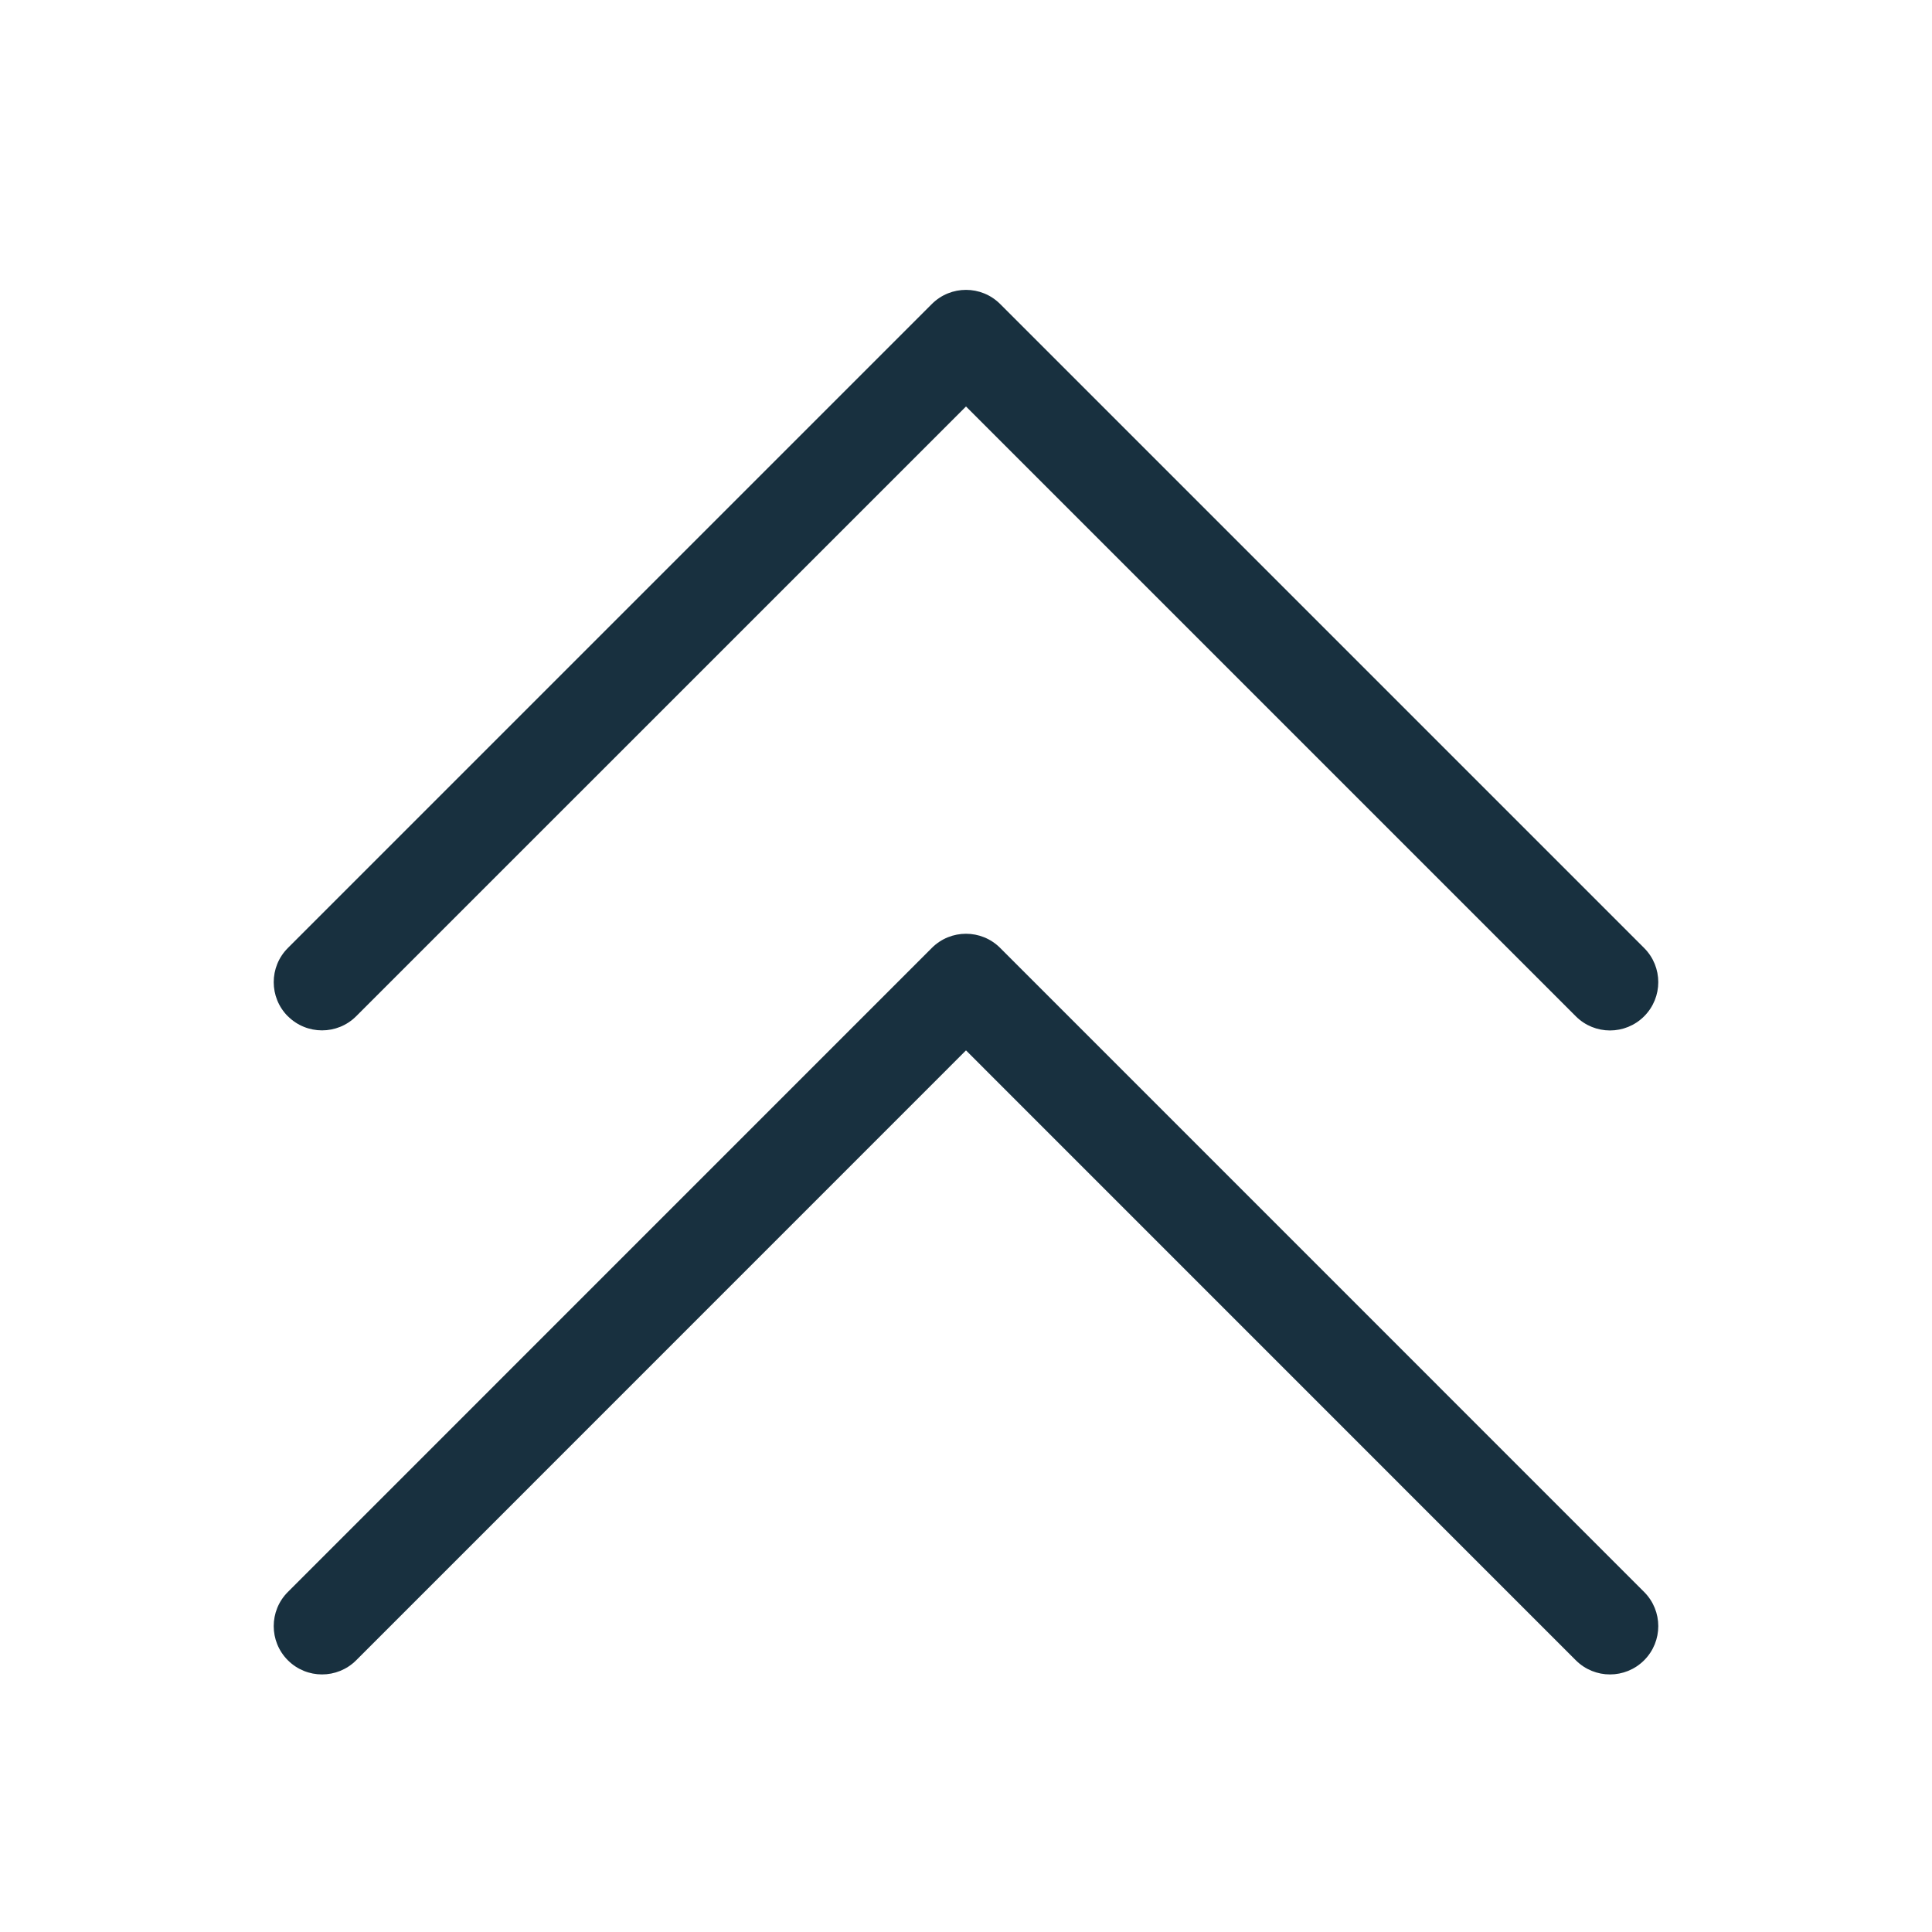
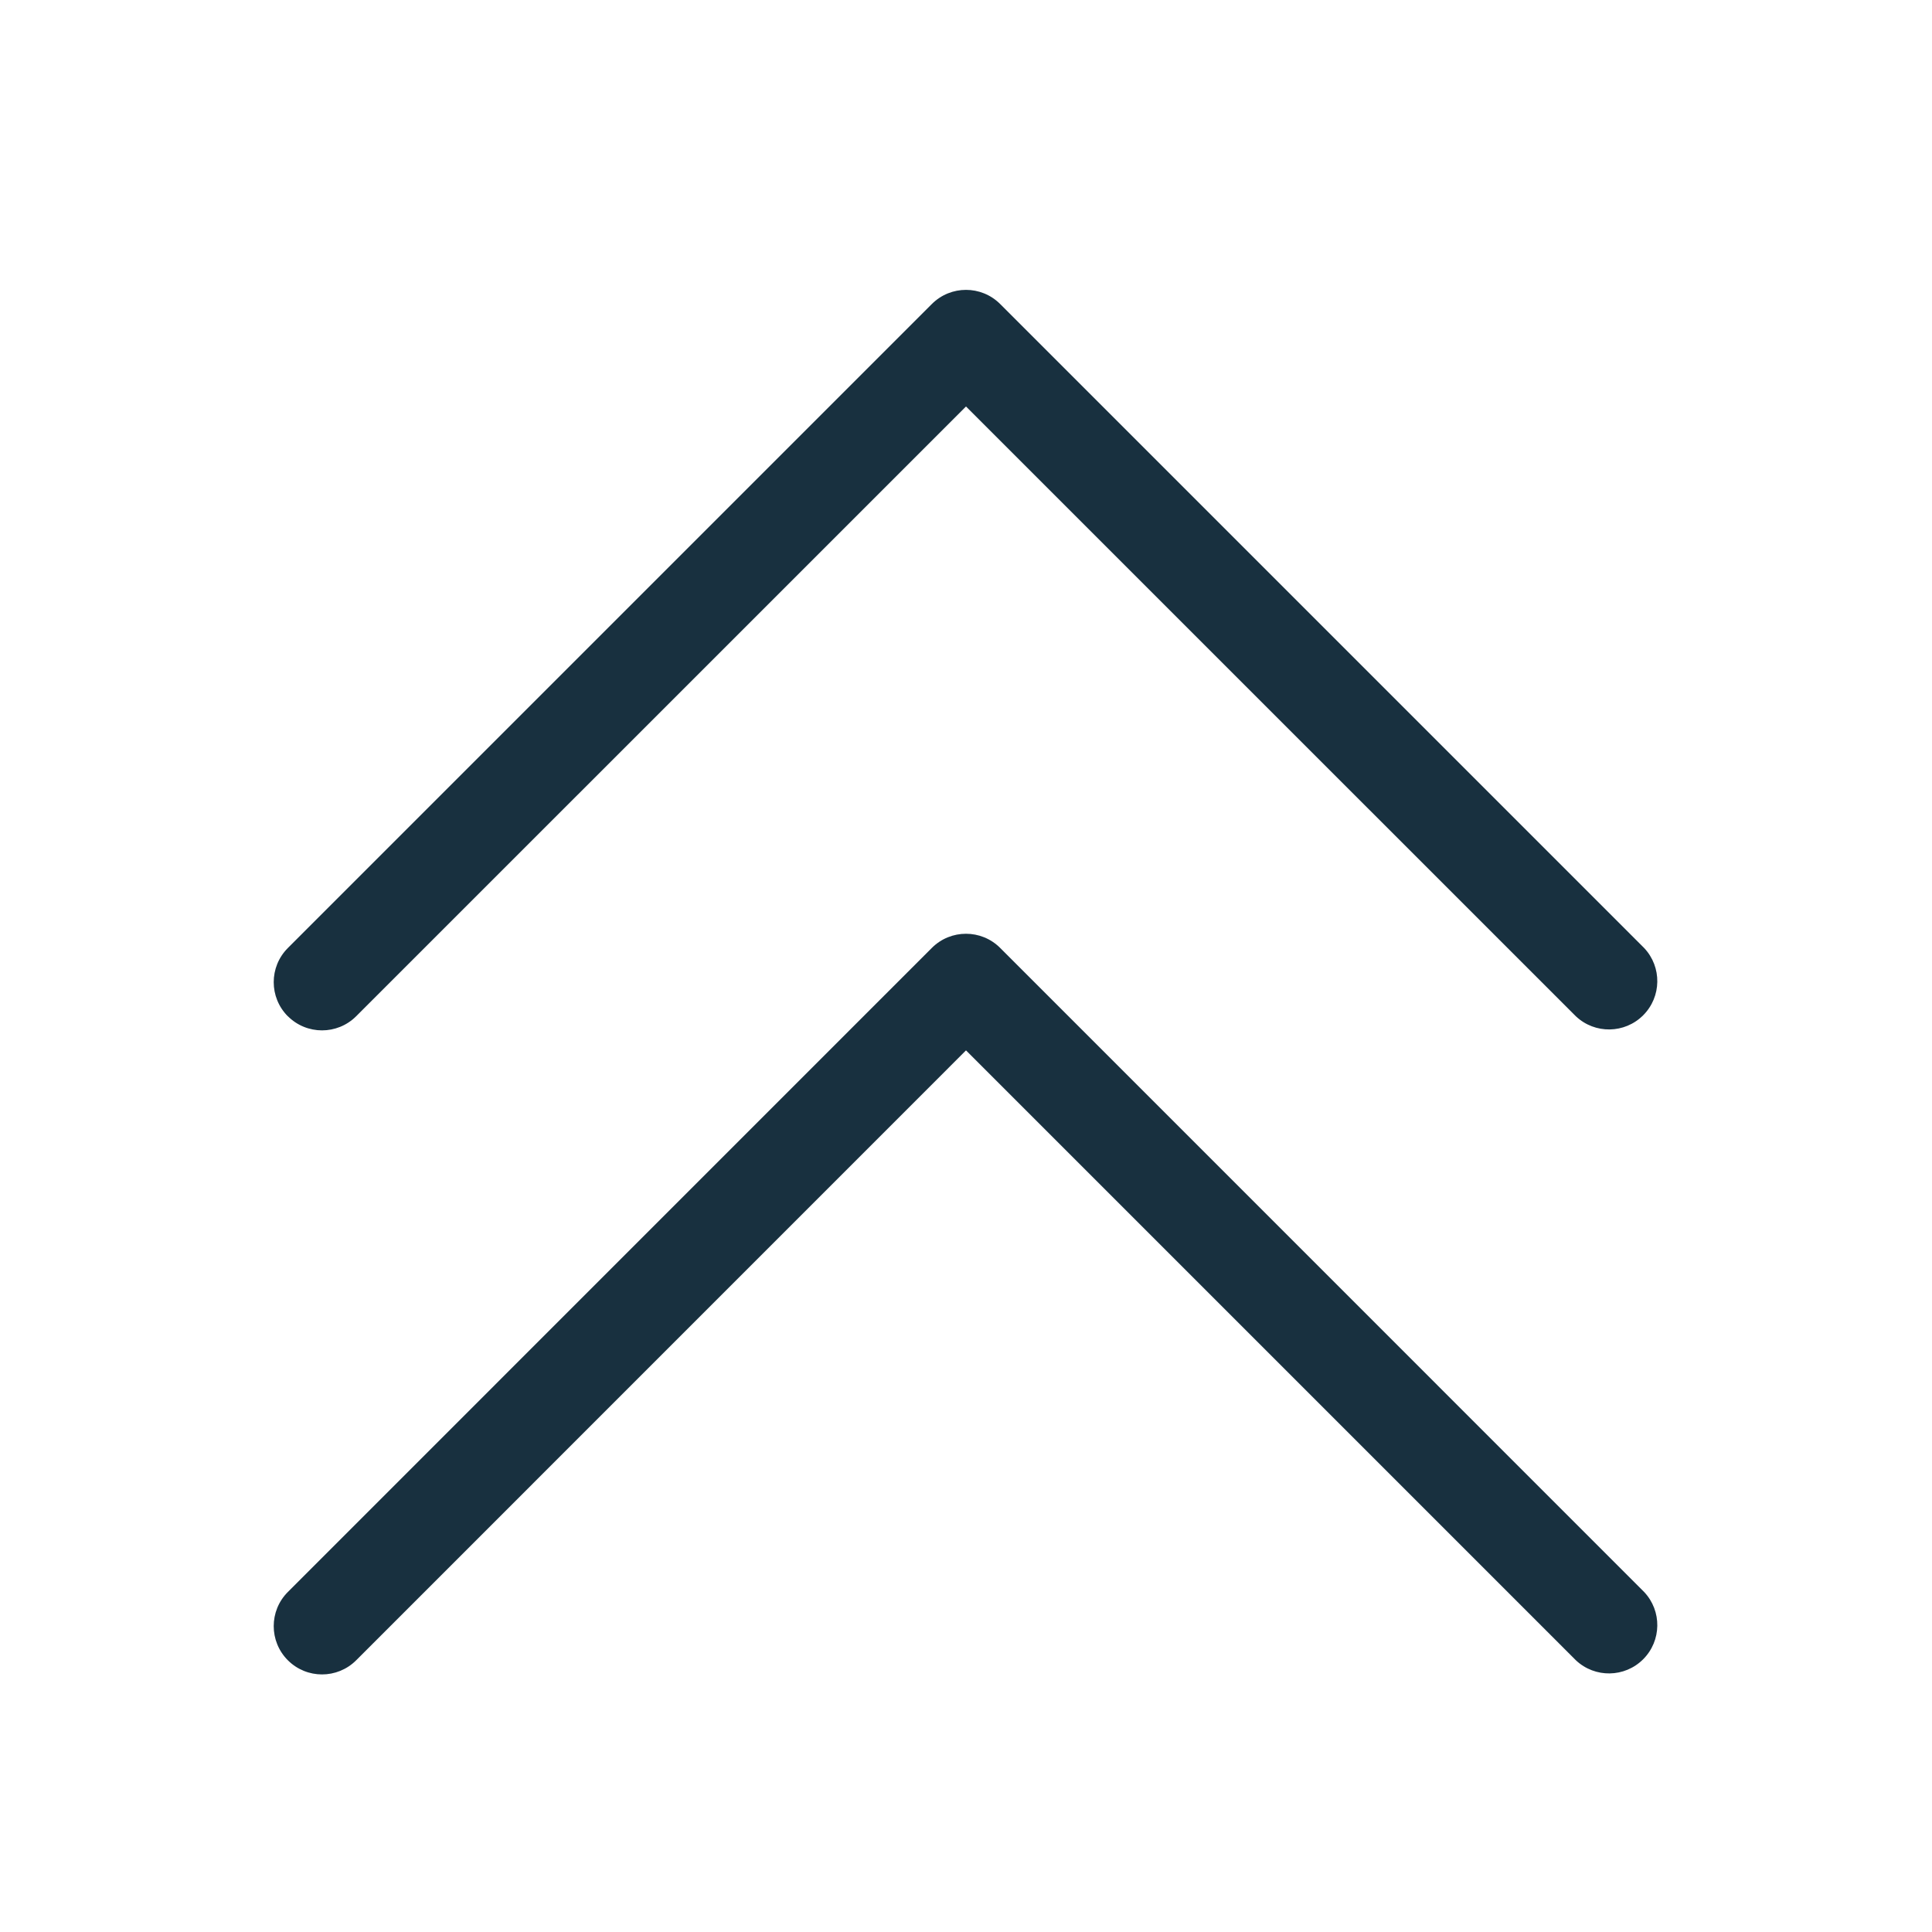
<svg width="25" height="25" viewBox="0 0 25 25" fill="none">
  <g id="increase">
-     <path id="iconDefault" fill-rule="evenodd" clip-rule="evenodd" d="M3.725 21.484c.244.244.64.244.884 0l7.891-7.892 7.891 7.892a.625.625 0 0 0 .884-.884l-8.333-8.334a.625.625 0 0 0-.884 0L3.725 20.6a.625.625 0 0 0 0 .884Zm0-8.334c.244.244.64.244.884 0L12.5 5.26l7.891 7.891a.625.625 0 0 0 .884-.884l-8.333-8.333a.625.625 0 0 0-.884 0l-8.333 8.333a.625.625 0 0 0 0 .884Z" fill="#18303F" />
+     <path id="iconDefault" fill-rule="evenodd" clip-rule="evenodd" d="M3.725 21.484c.244.244.64.244.884 0l7.891-7.892 7.892 7.892a.625.625 0 0 0 .883-.884l-8.333-8.334a.625.625 0 0 0-.884 0L3.725 20.6a.625.625 0 0 0 0 .884Zm0-8.334c.244.244.64.244.884 0L12.5 5.26l7.892 7.891a.625.625 0 0 0 .883-.884l-8.333-8.333a.625.625 0 0 0-.884 0l-8.333 8.333a.625.625 0 0 0 0 .884Z" fill="#18303F" />
  </g>
</svg>
